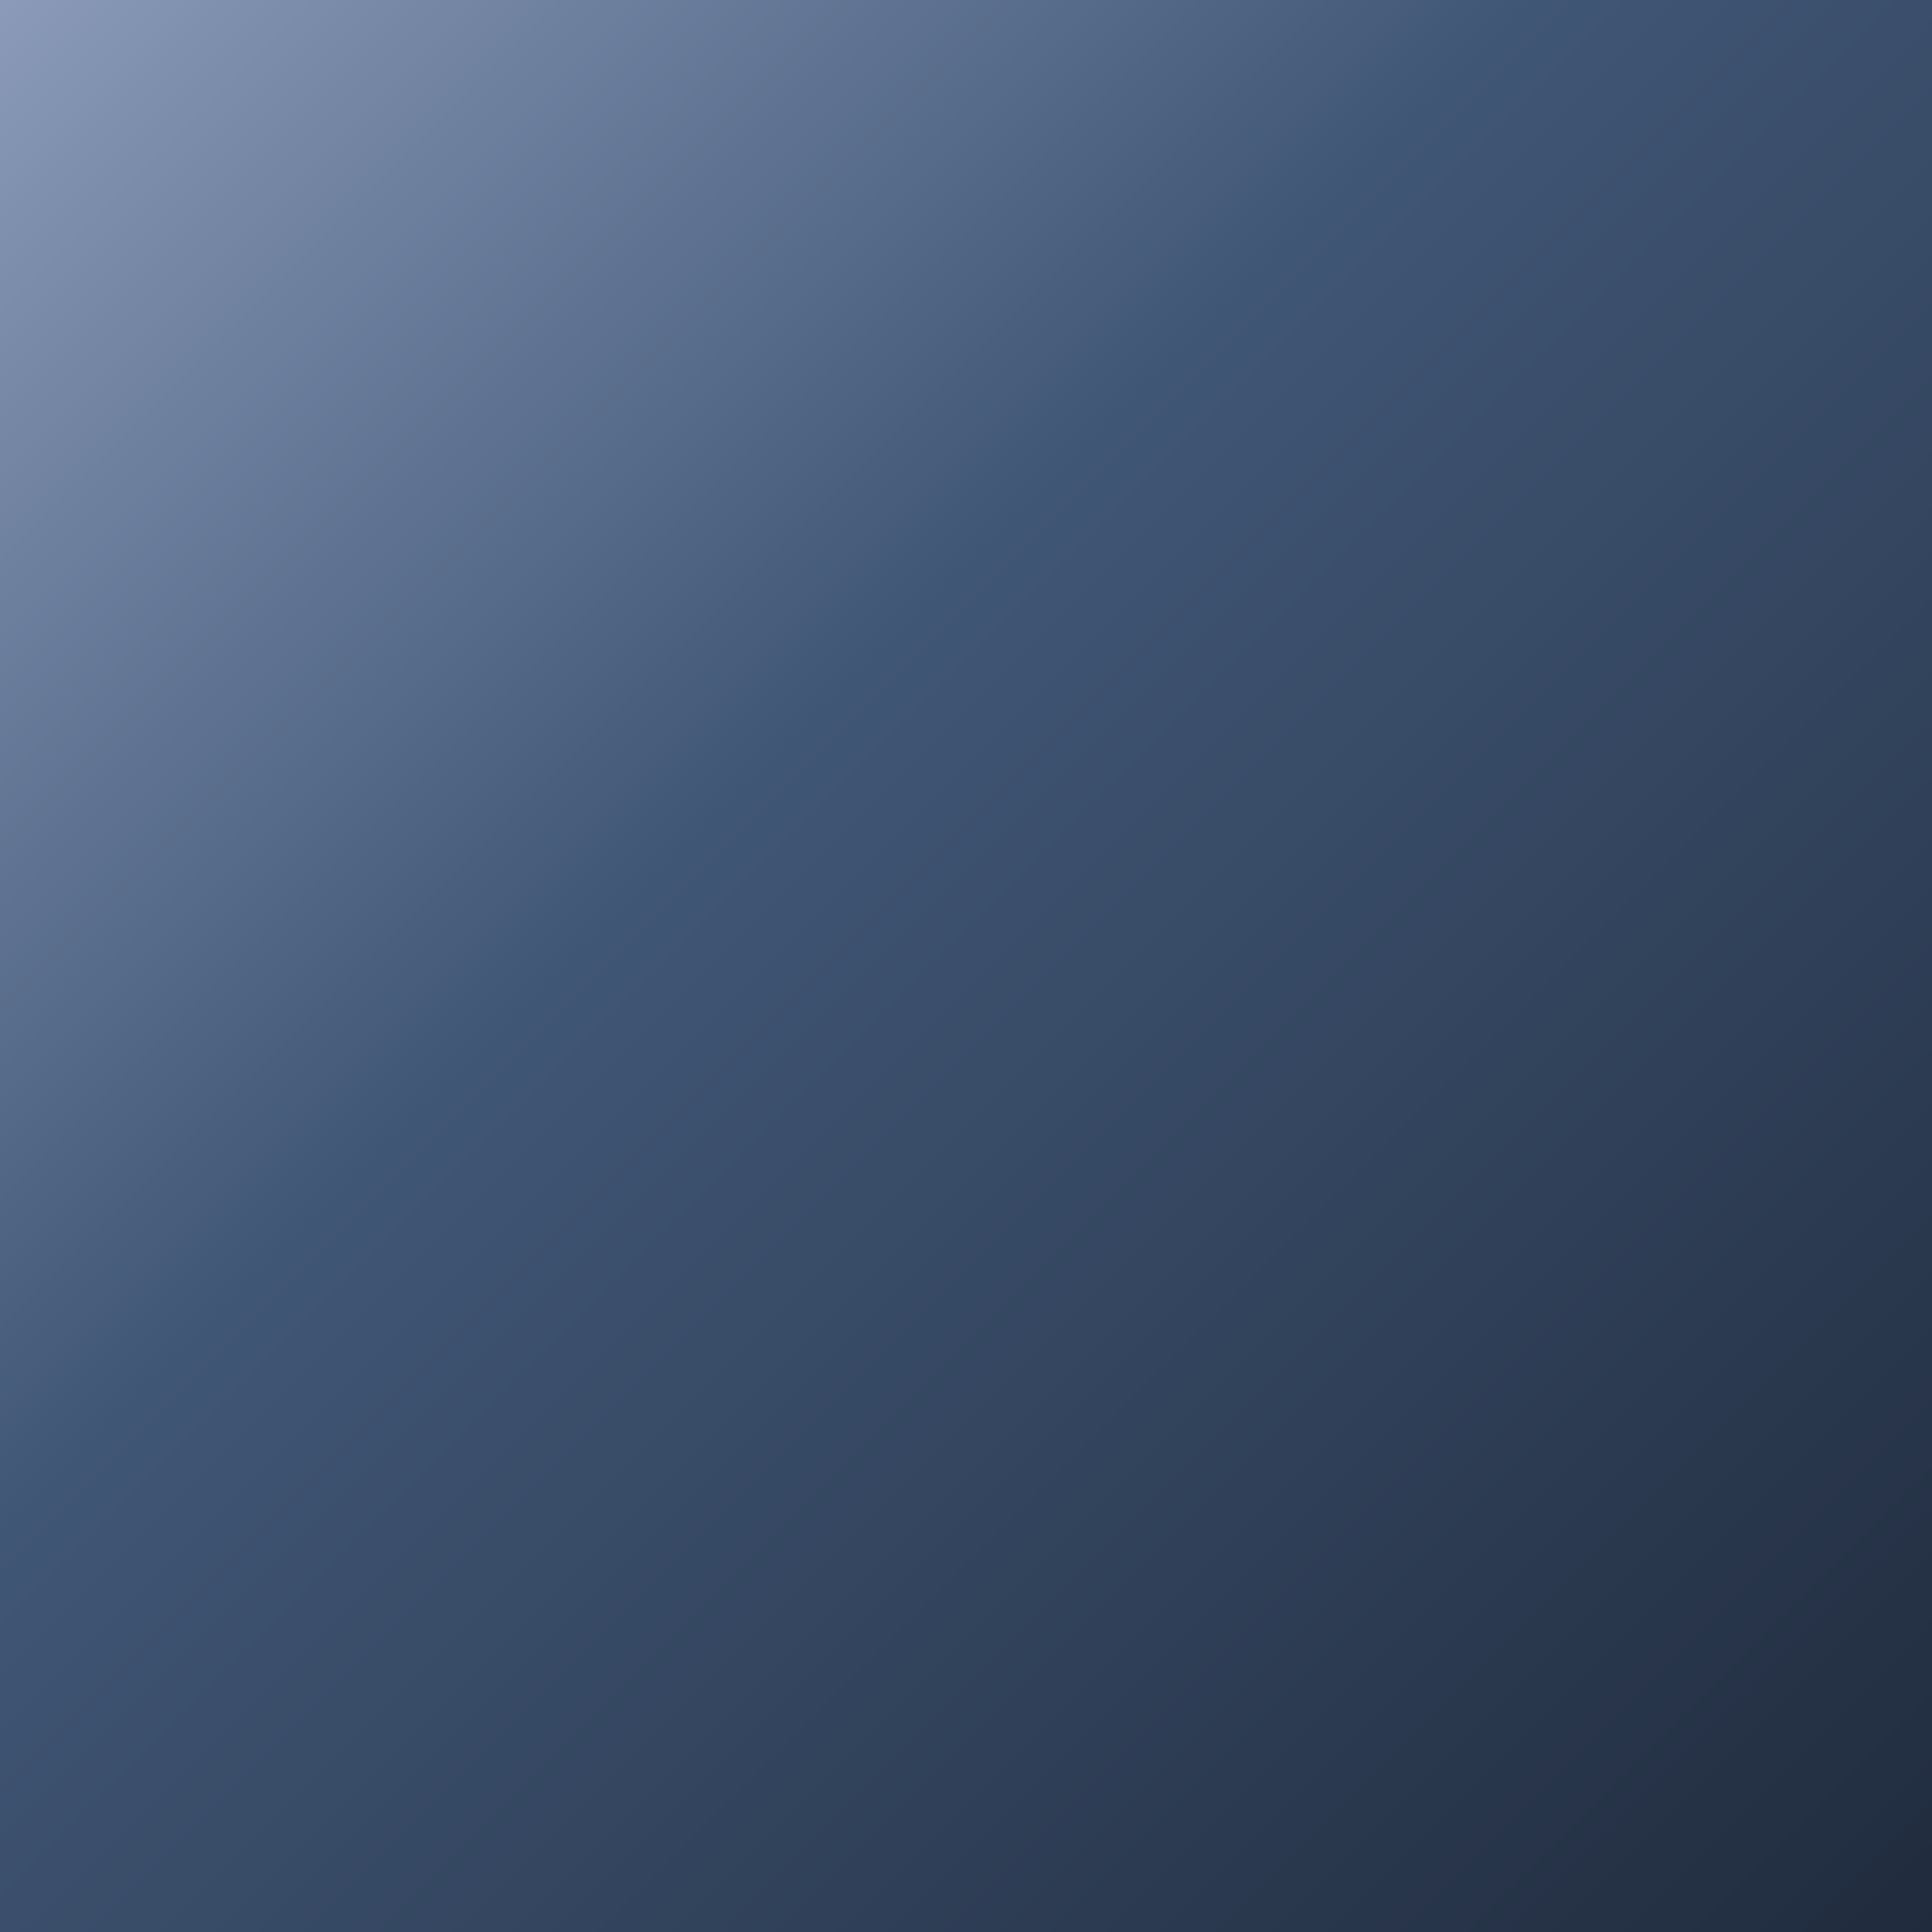
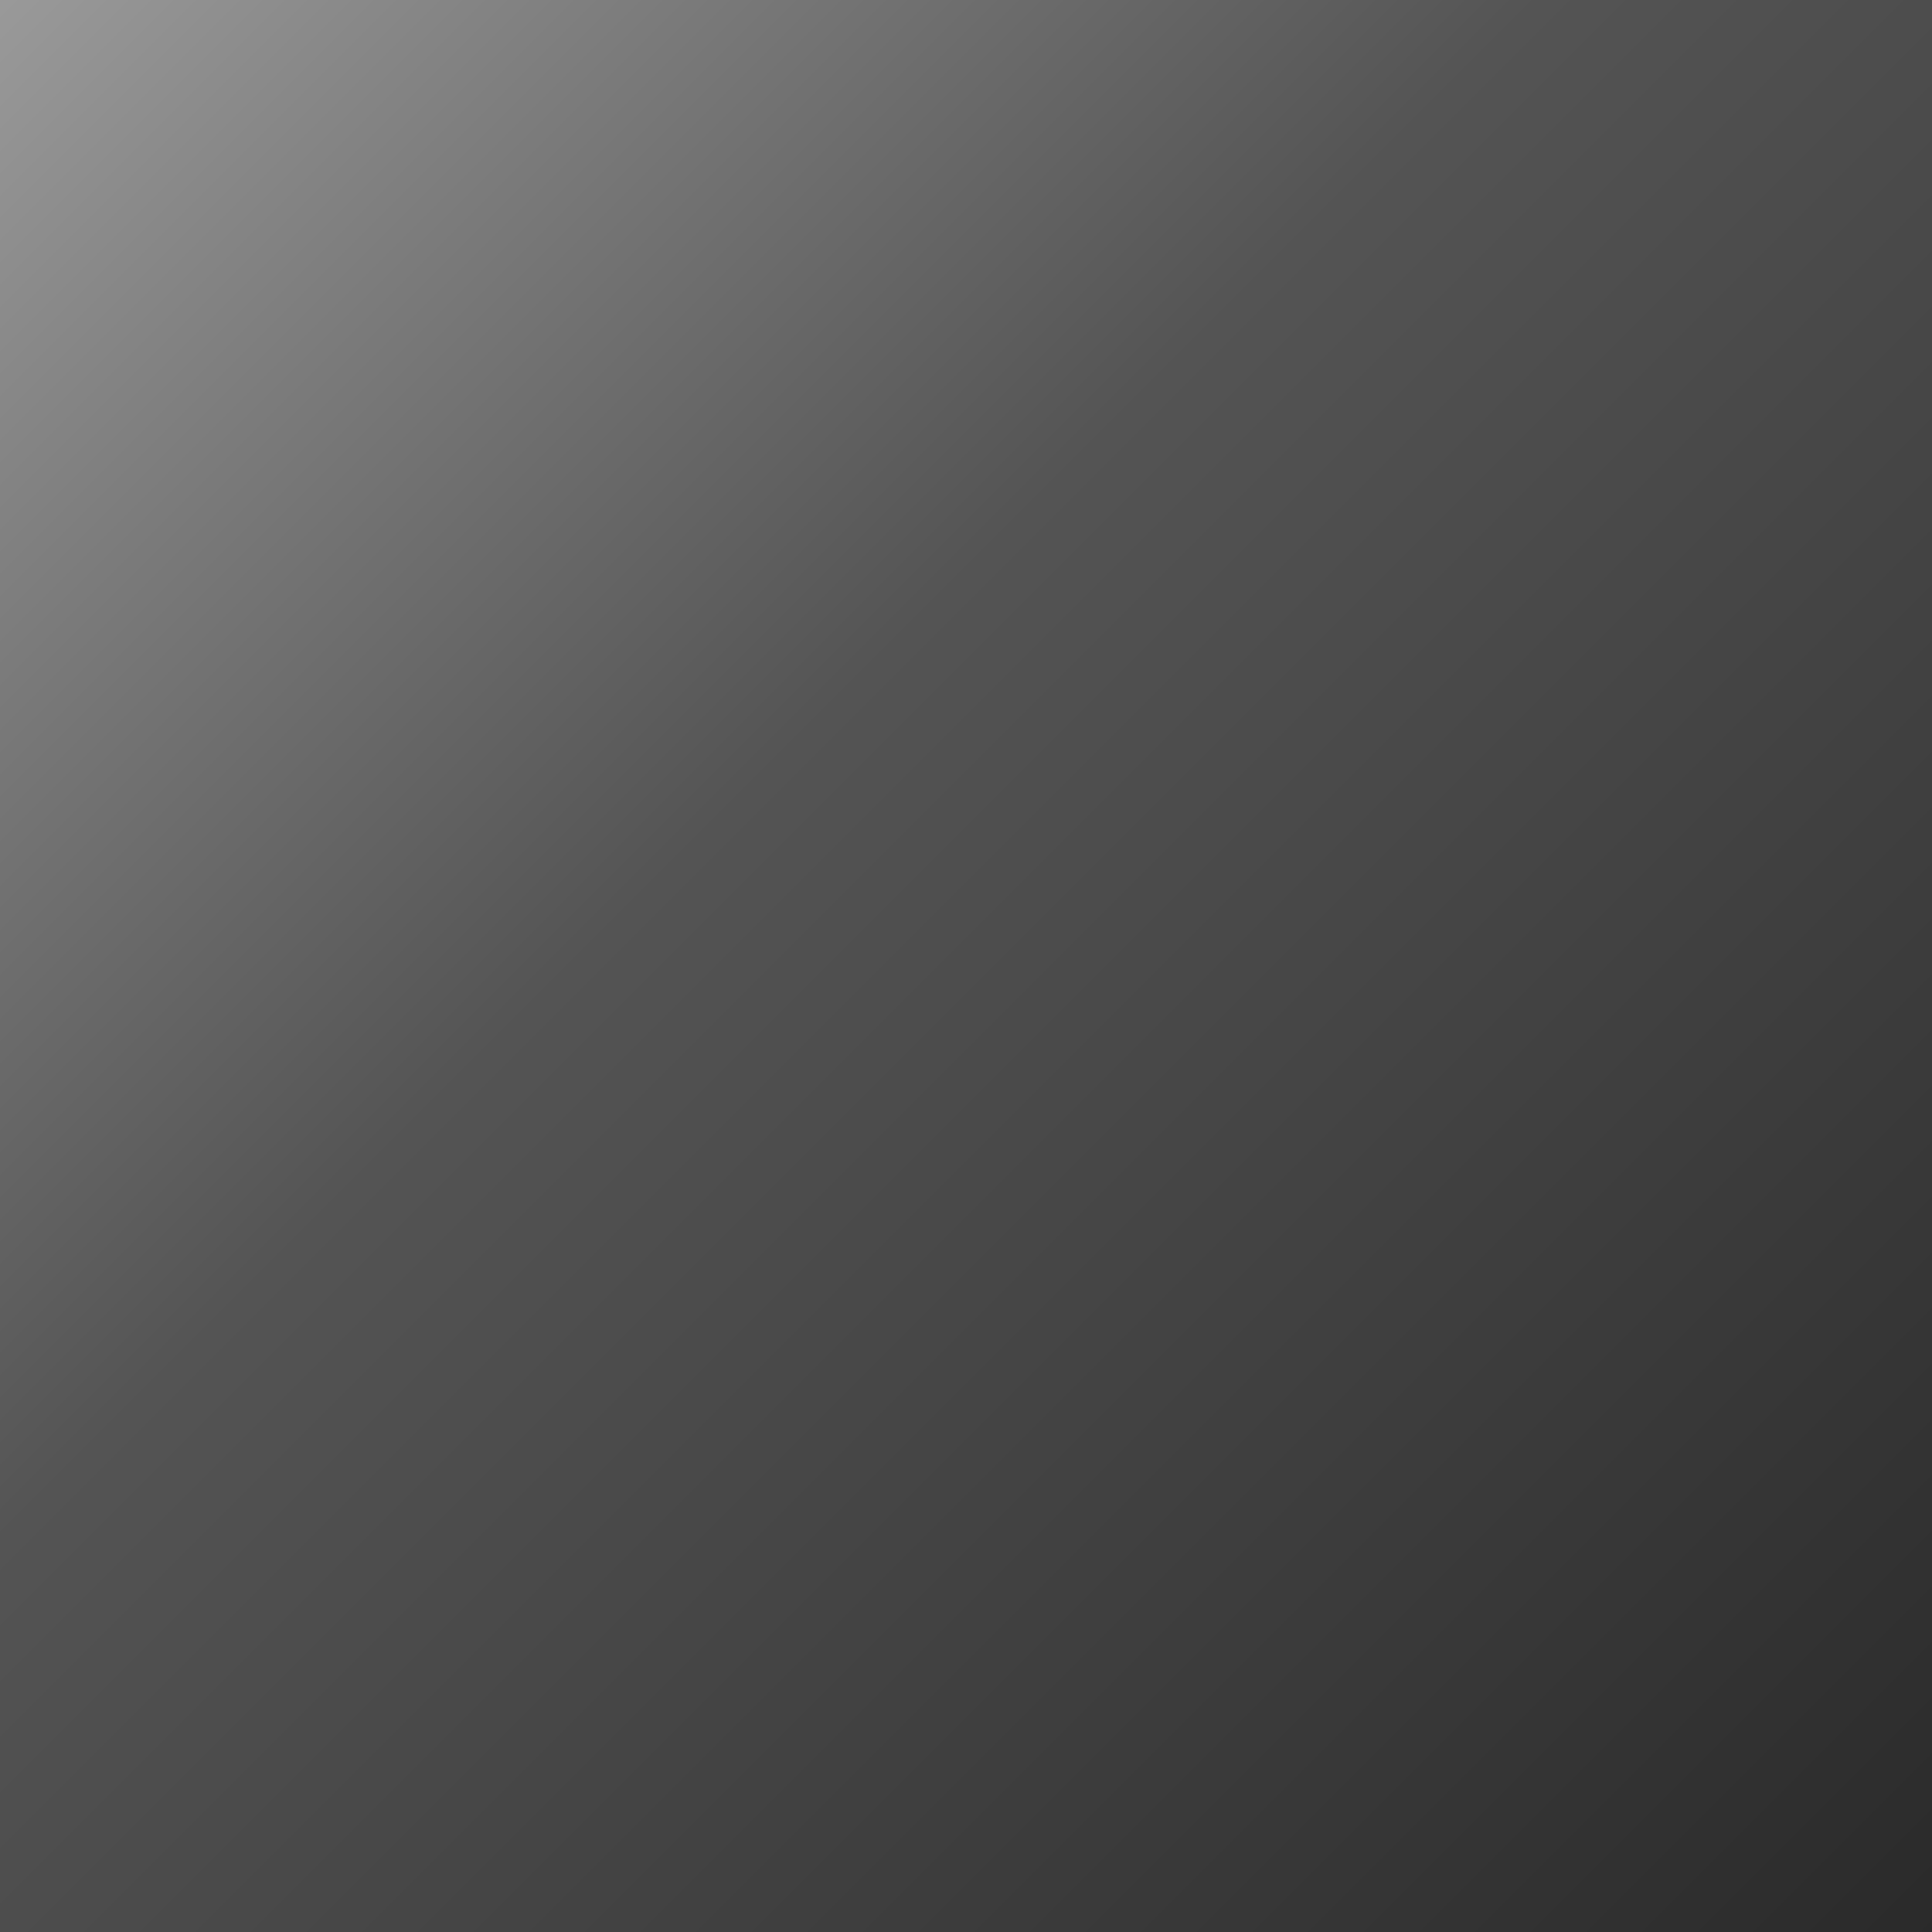
<svg xmlns="http://www.w3.org/2000/svg" width="1024" height="1024" viewBox="0 0 1024 1024">
  <defs>
-     <linearGradient id="graphite-blue" x1="0" y1="0" x2="1" y2="1">
-       <stop stop-color="#8b9bb9" />
-       <stop offset=".4" stop-color="#405675" />
-       <stop offset="1" stop-color="#202b3d" />
+     <linearGradient id="graphite" x1="0" y1="0" x2="1" y2="1">
+       <stop stop-color="#9a9a9a" />
+       <stop offset=".4" stop-color="#545454" />
+       <stop offset="1" stop-color="#2a2a2a" />
    </linearGradient>
  </defs>
-   <path fill="url(#graphite-blue)" d="M0 0h1024v1024H0z" />
+   <path fill="url(#graphite)" d="M0 0h1024v1024H0z" />
</svg>
